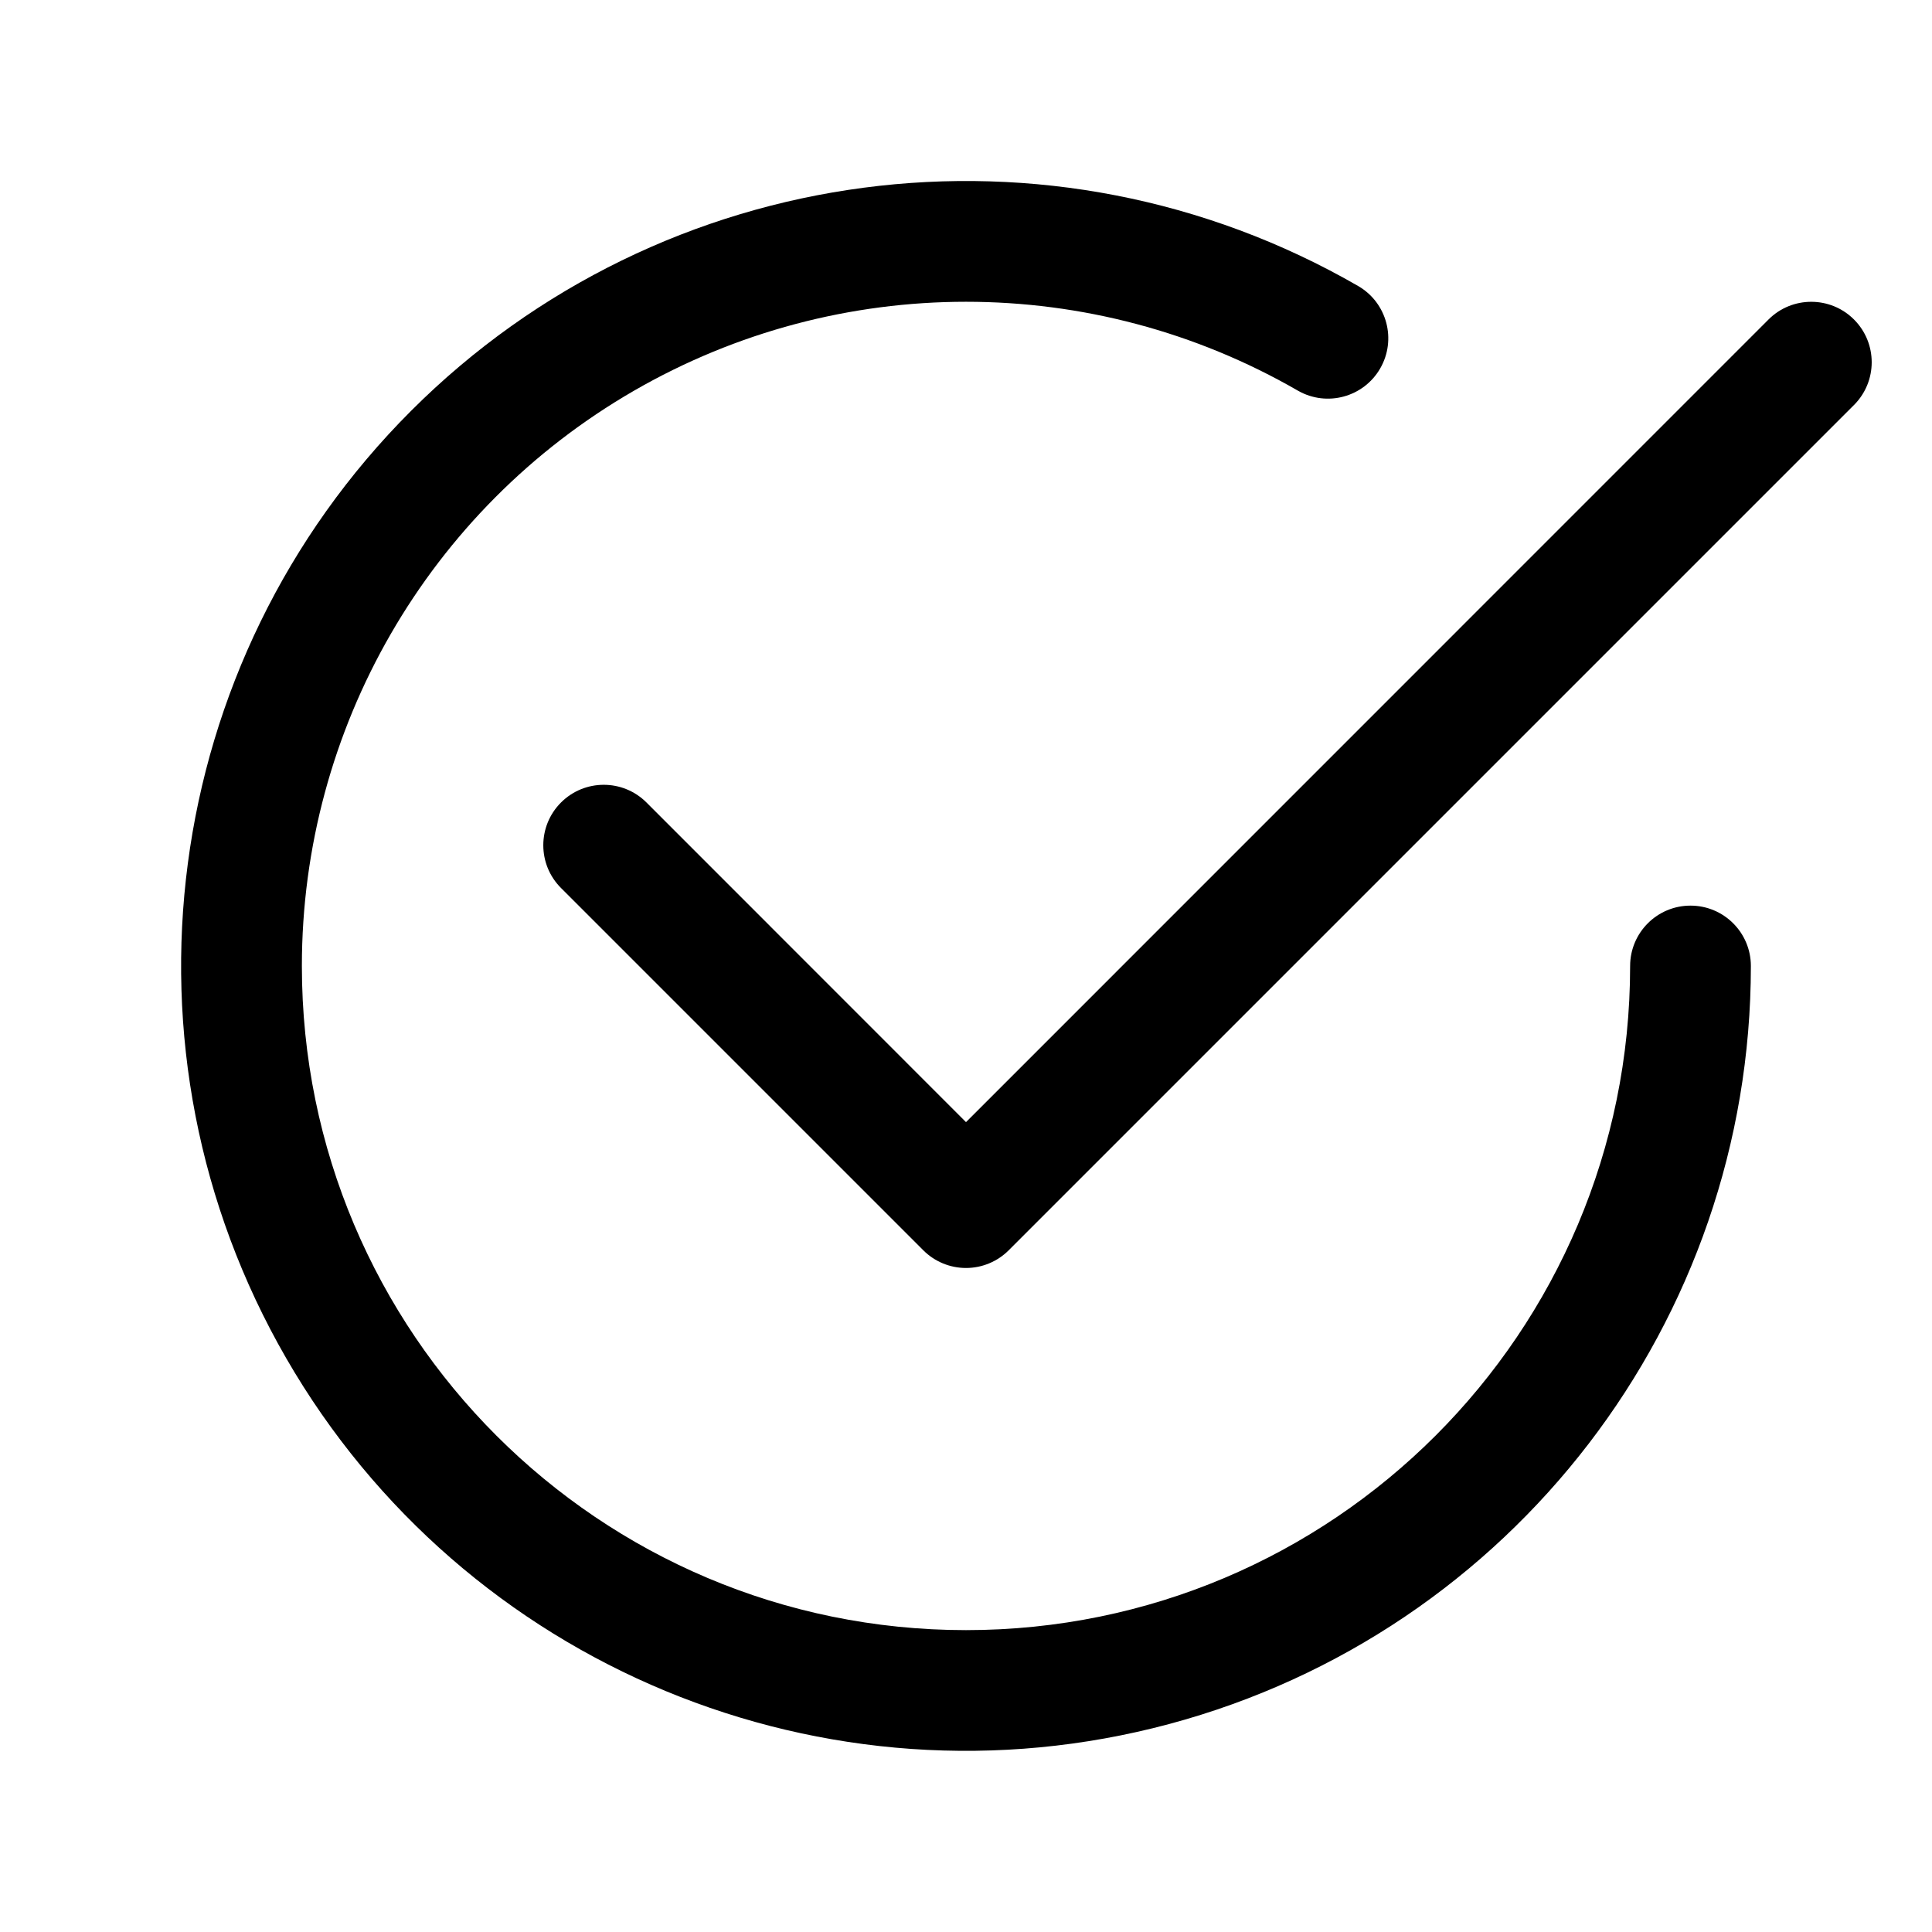
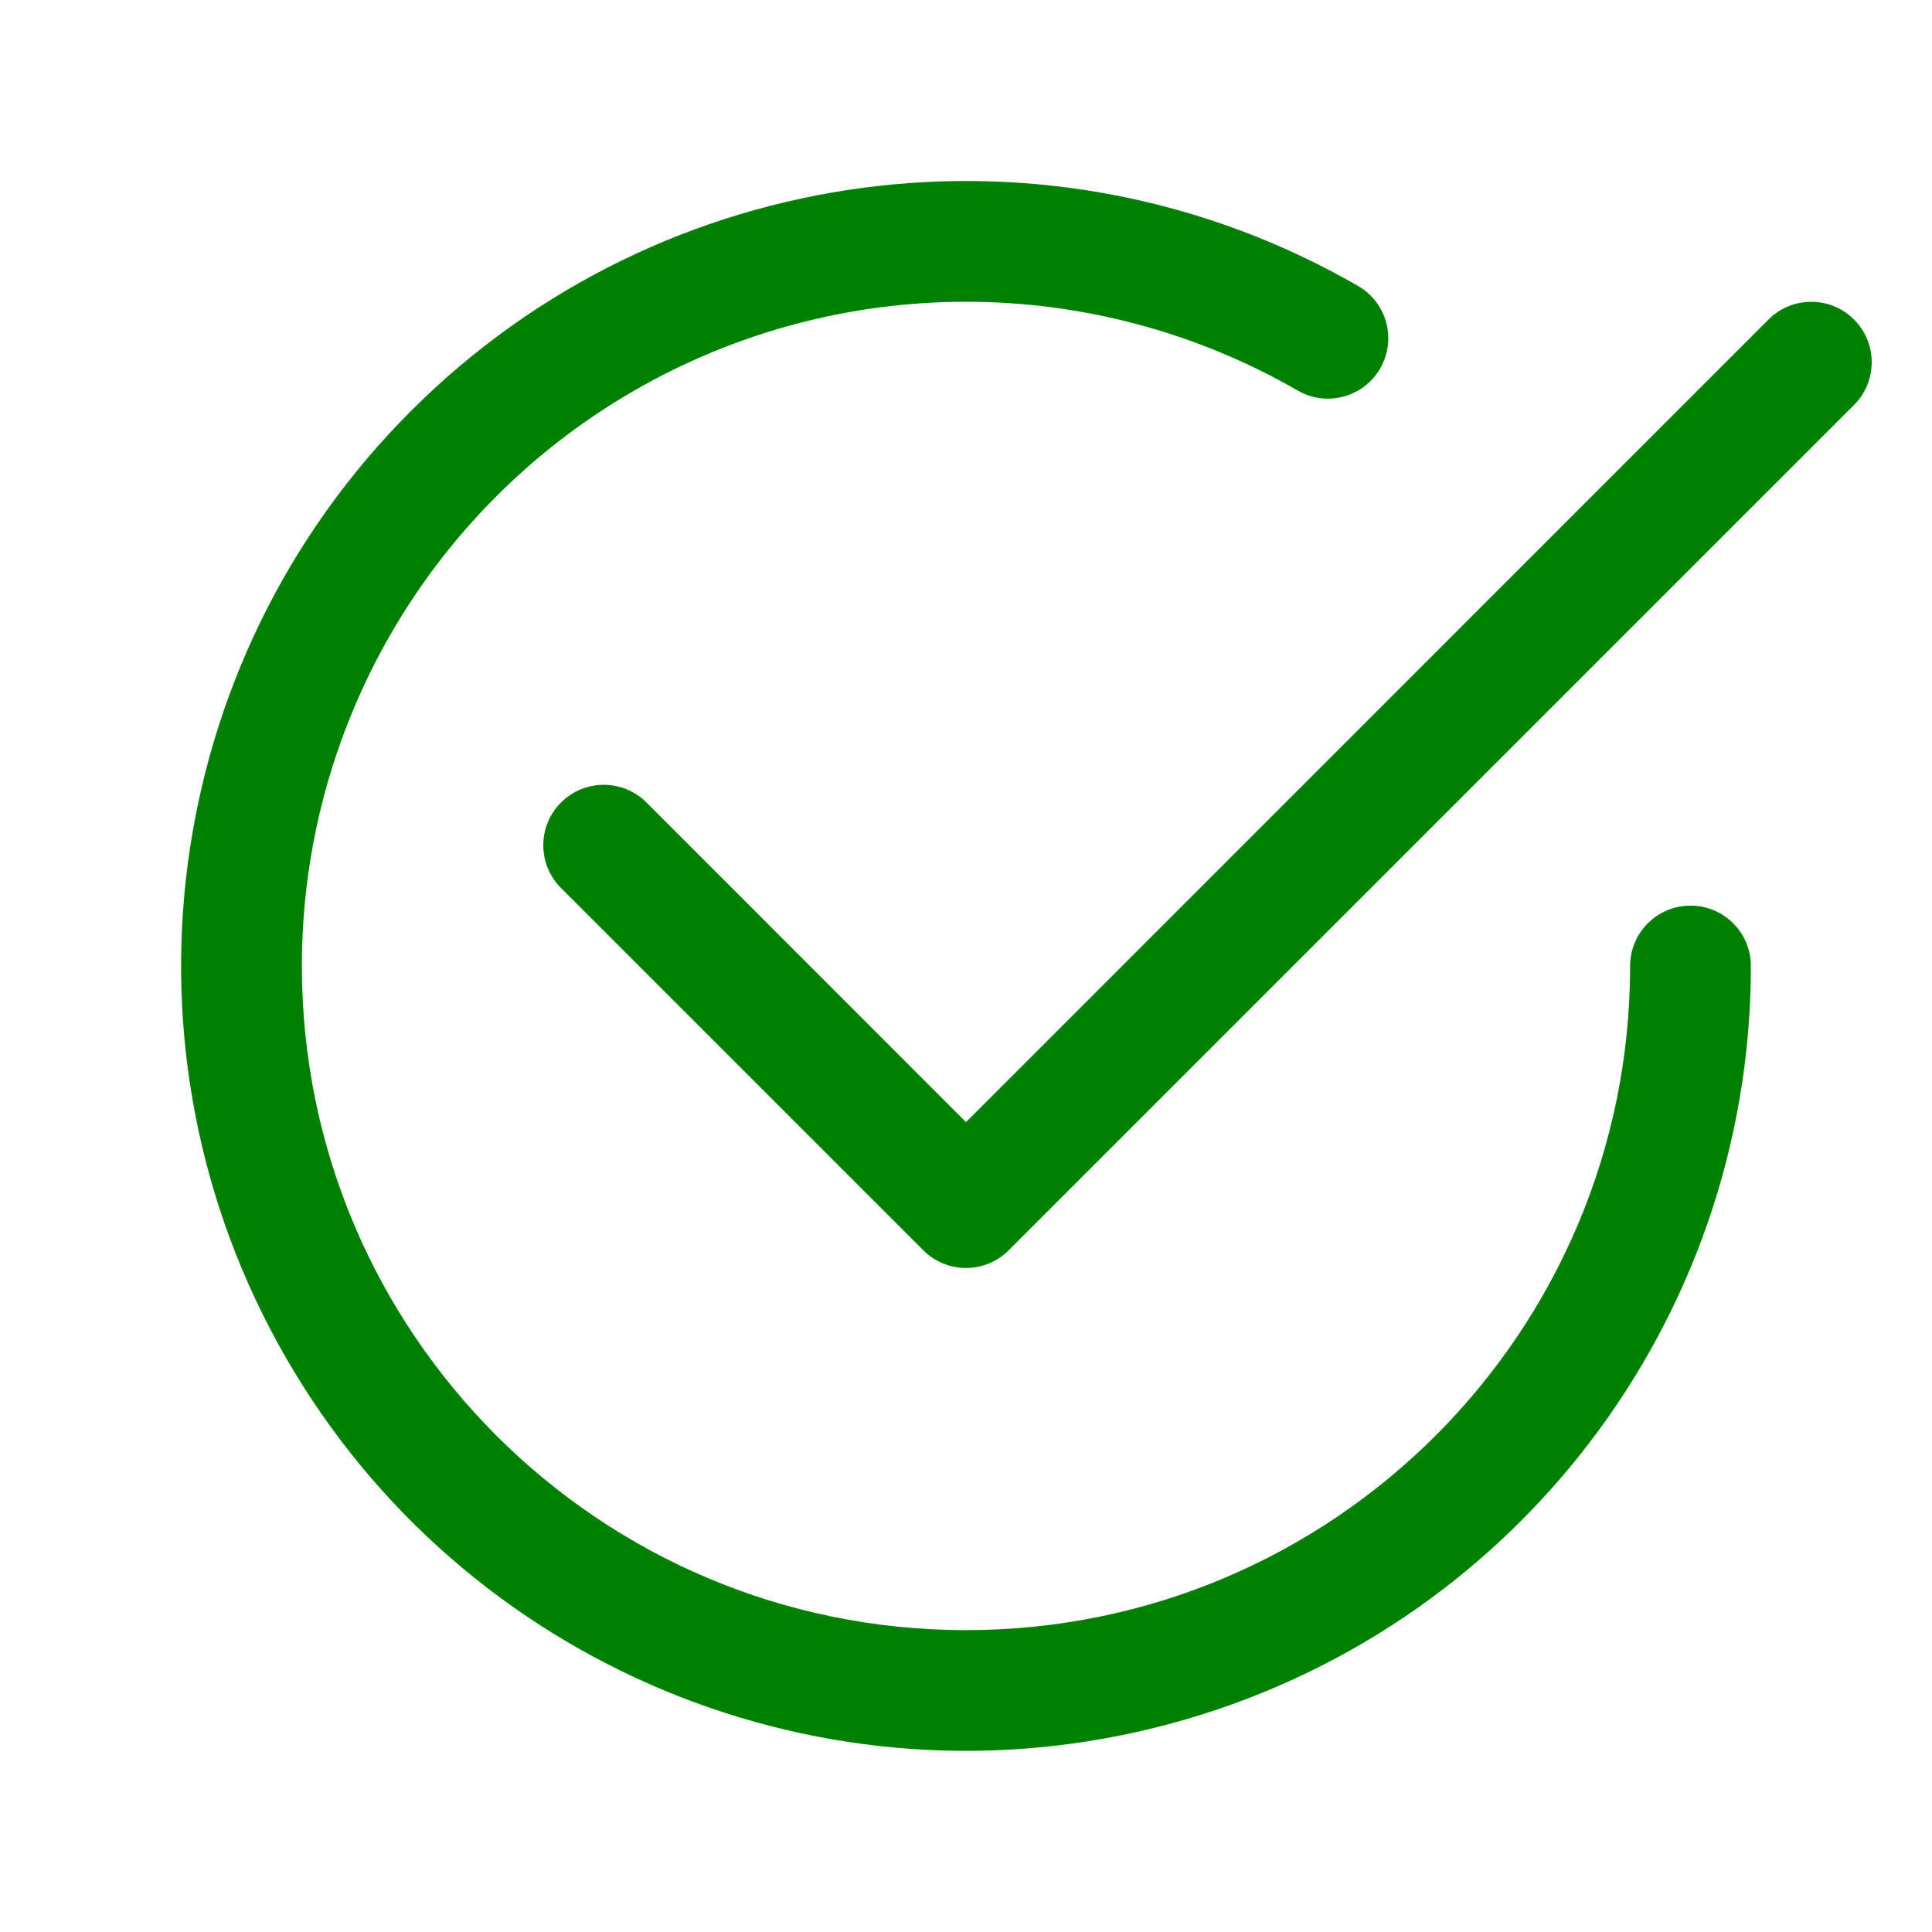
- <svg xmlns="http://www.w3.org/2000/svg" width="16" height="16" fill="currentColor" class="bi bi-check2-circle" viewBox="0 0 16 16">
+ <svg xmlns="http://www.w3.org/2000/svg" width="16" height="16" fill="green" class="bi bi-check2-circle" viewBox="0 0 16 16">
  <path d="M2.5 8a5.5 5.5 0 0 1 8.25-4.764.5.5 0 0 0 .5-.866A6.5 6.5 0 1 0 14.5 8a.5.5 0 0 0-1 0 5.5 5.5 0 1 1-11 0z" />
  <path d="M15.354 3.354a.5.5 0 0 0-.708-.708L8 9.293 5.354 6.646a.5.5 0 1 0-.708.708l3 3a.5.5 0 0 0 .708 0l7-7z" />
</svg>
